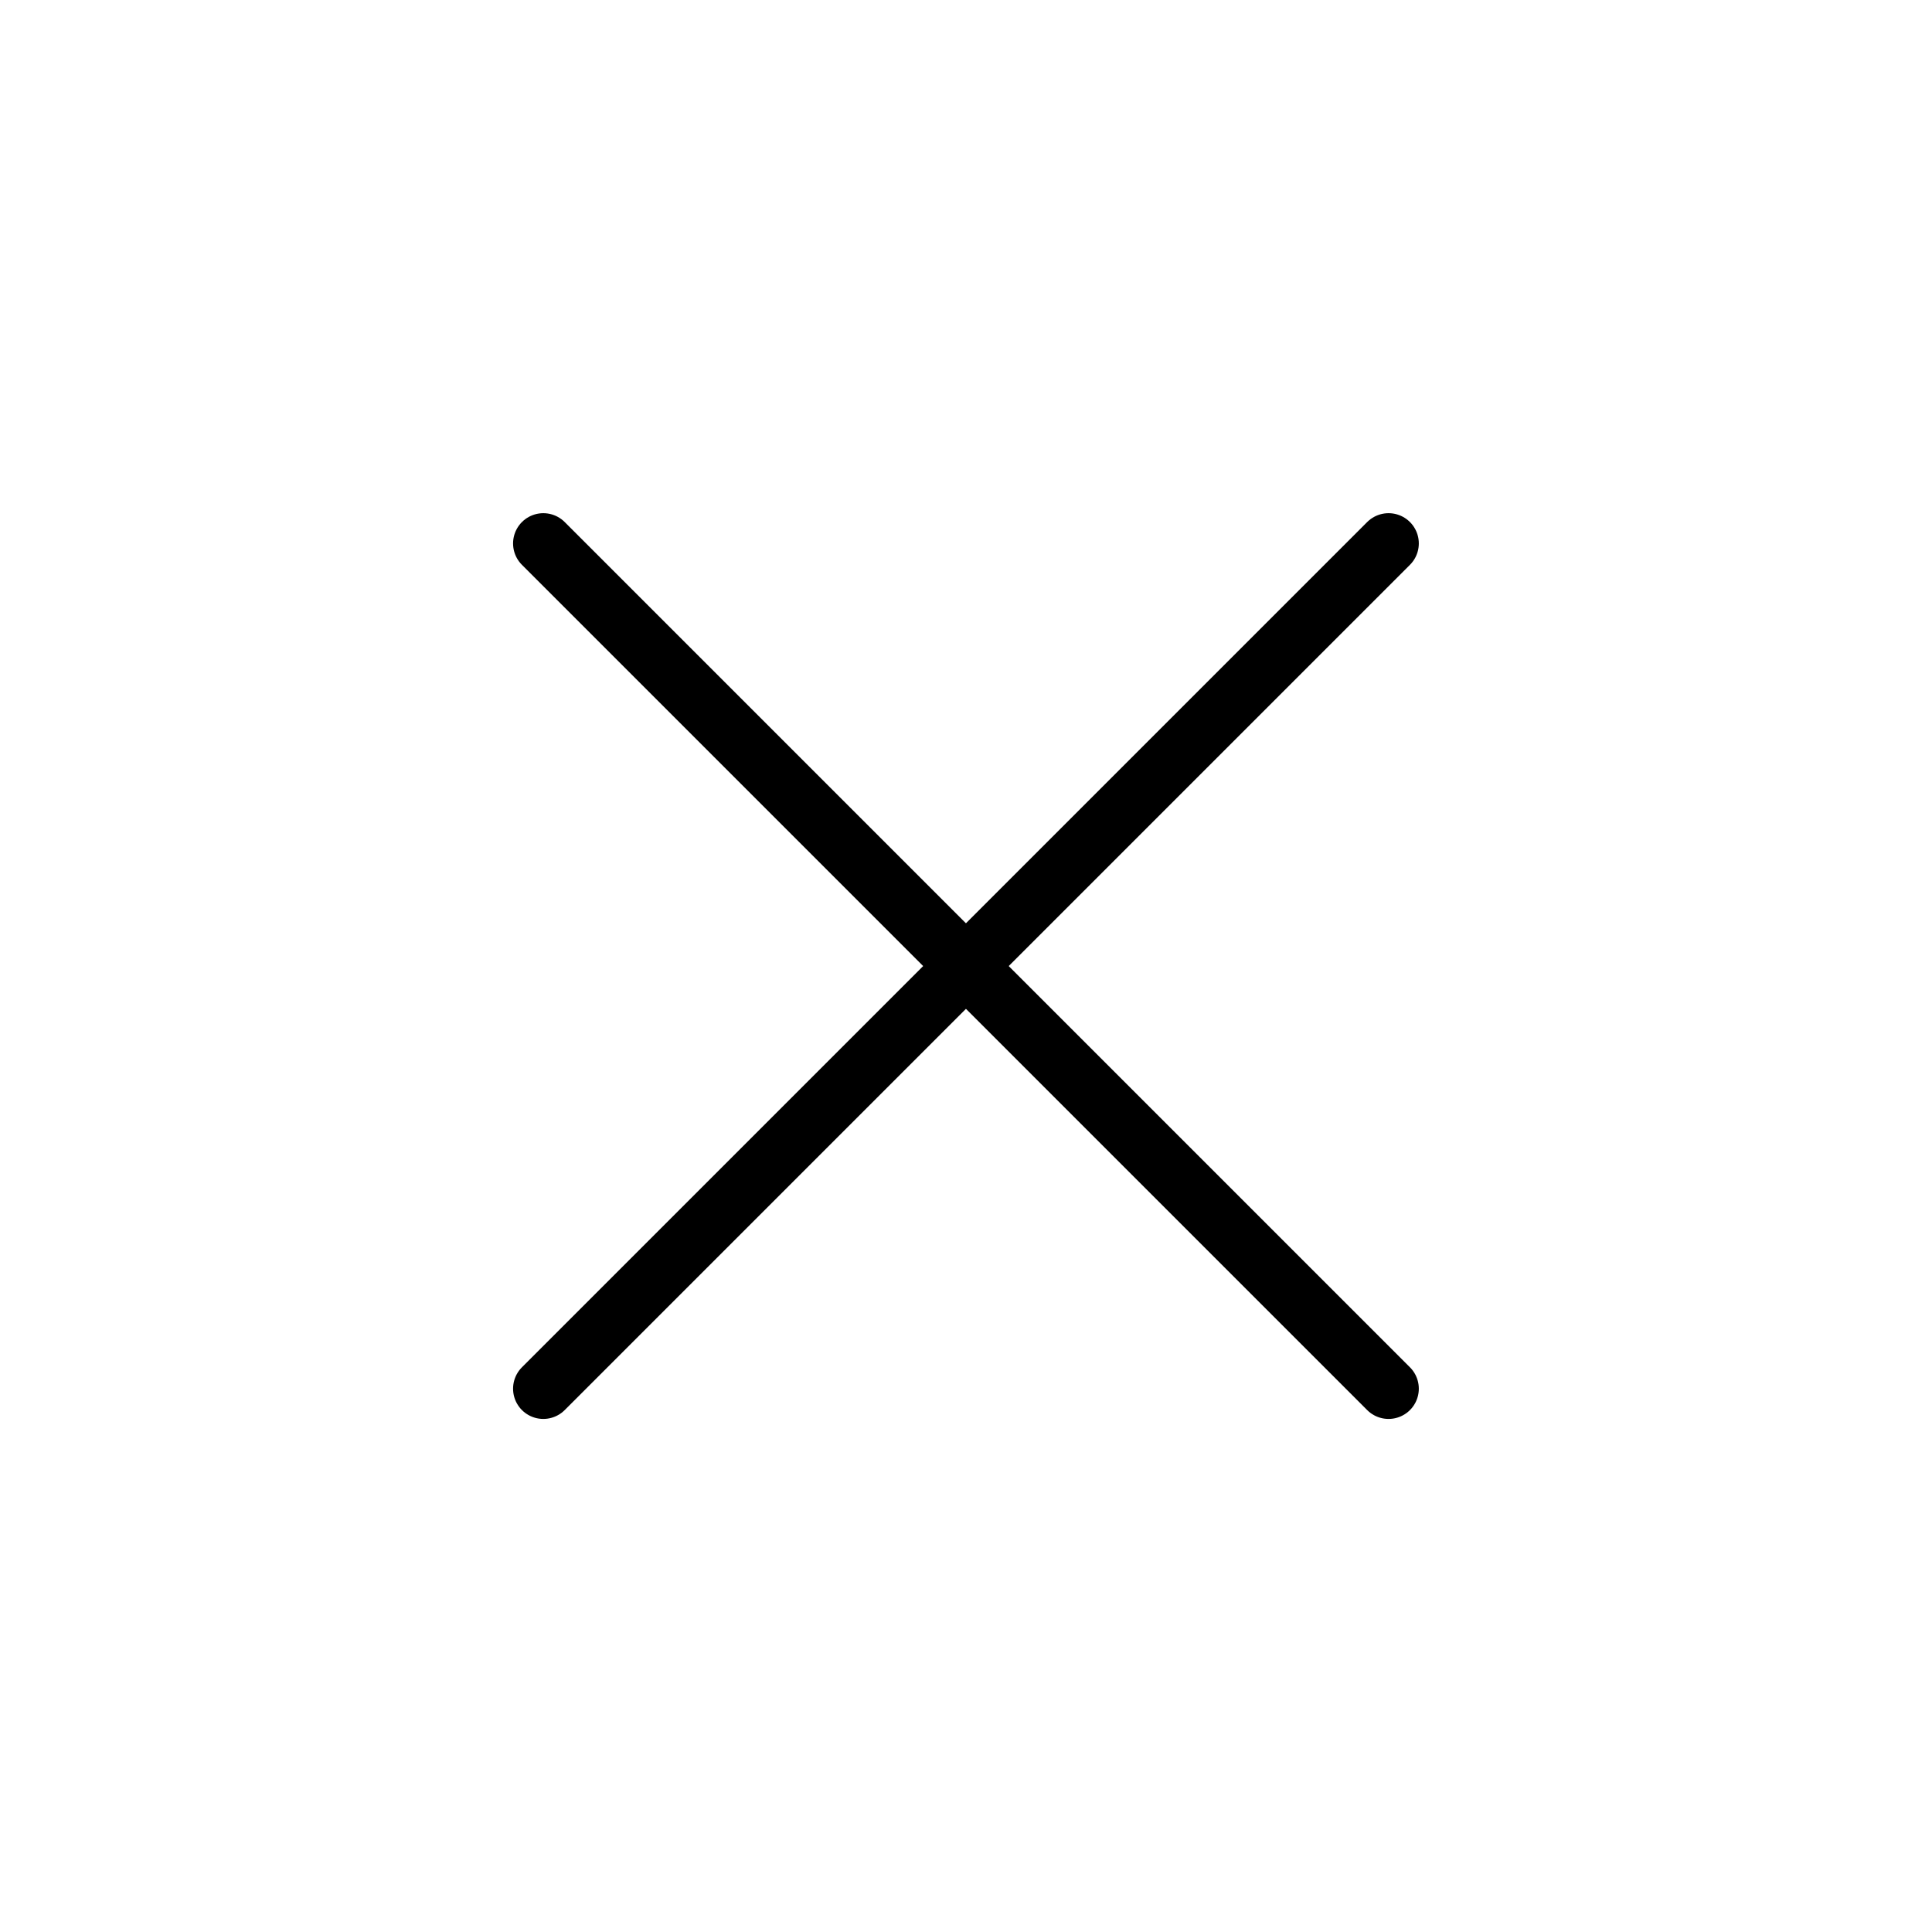
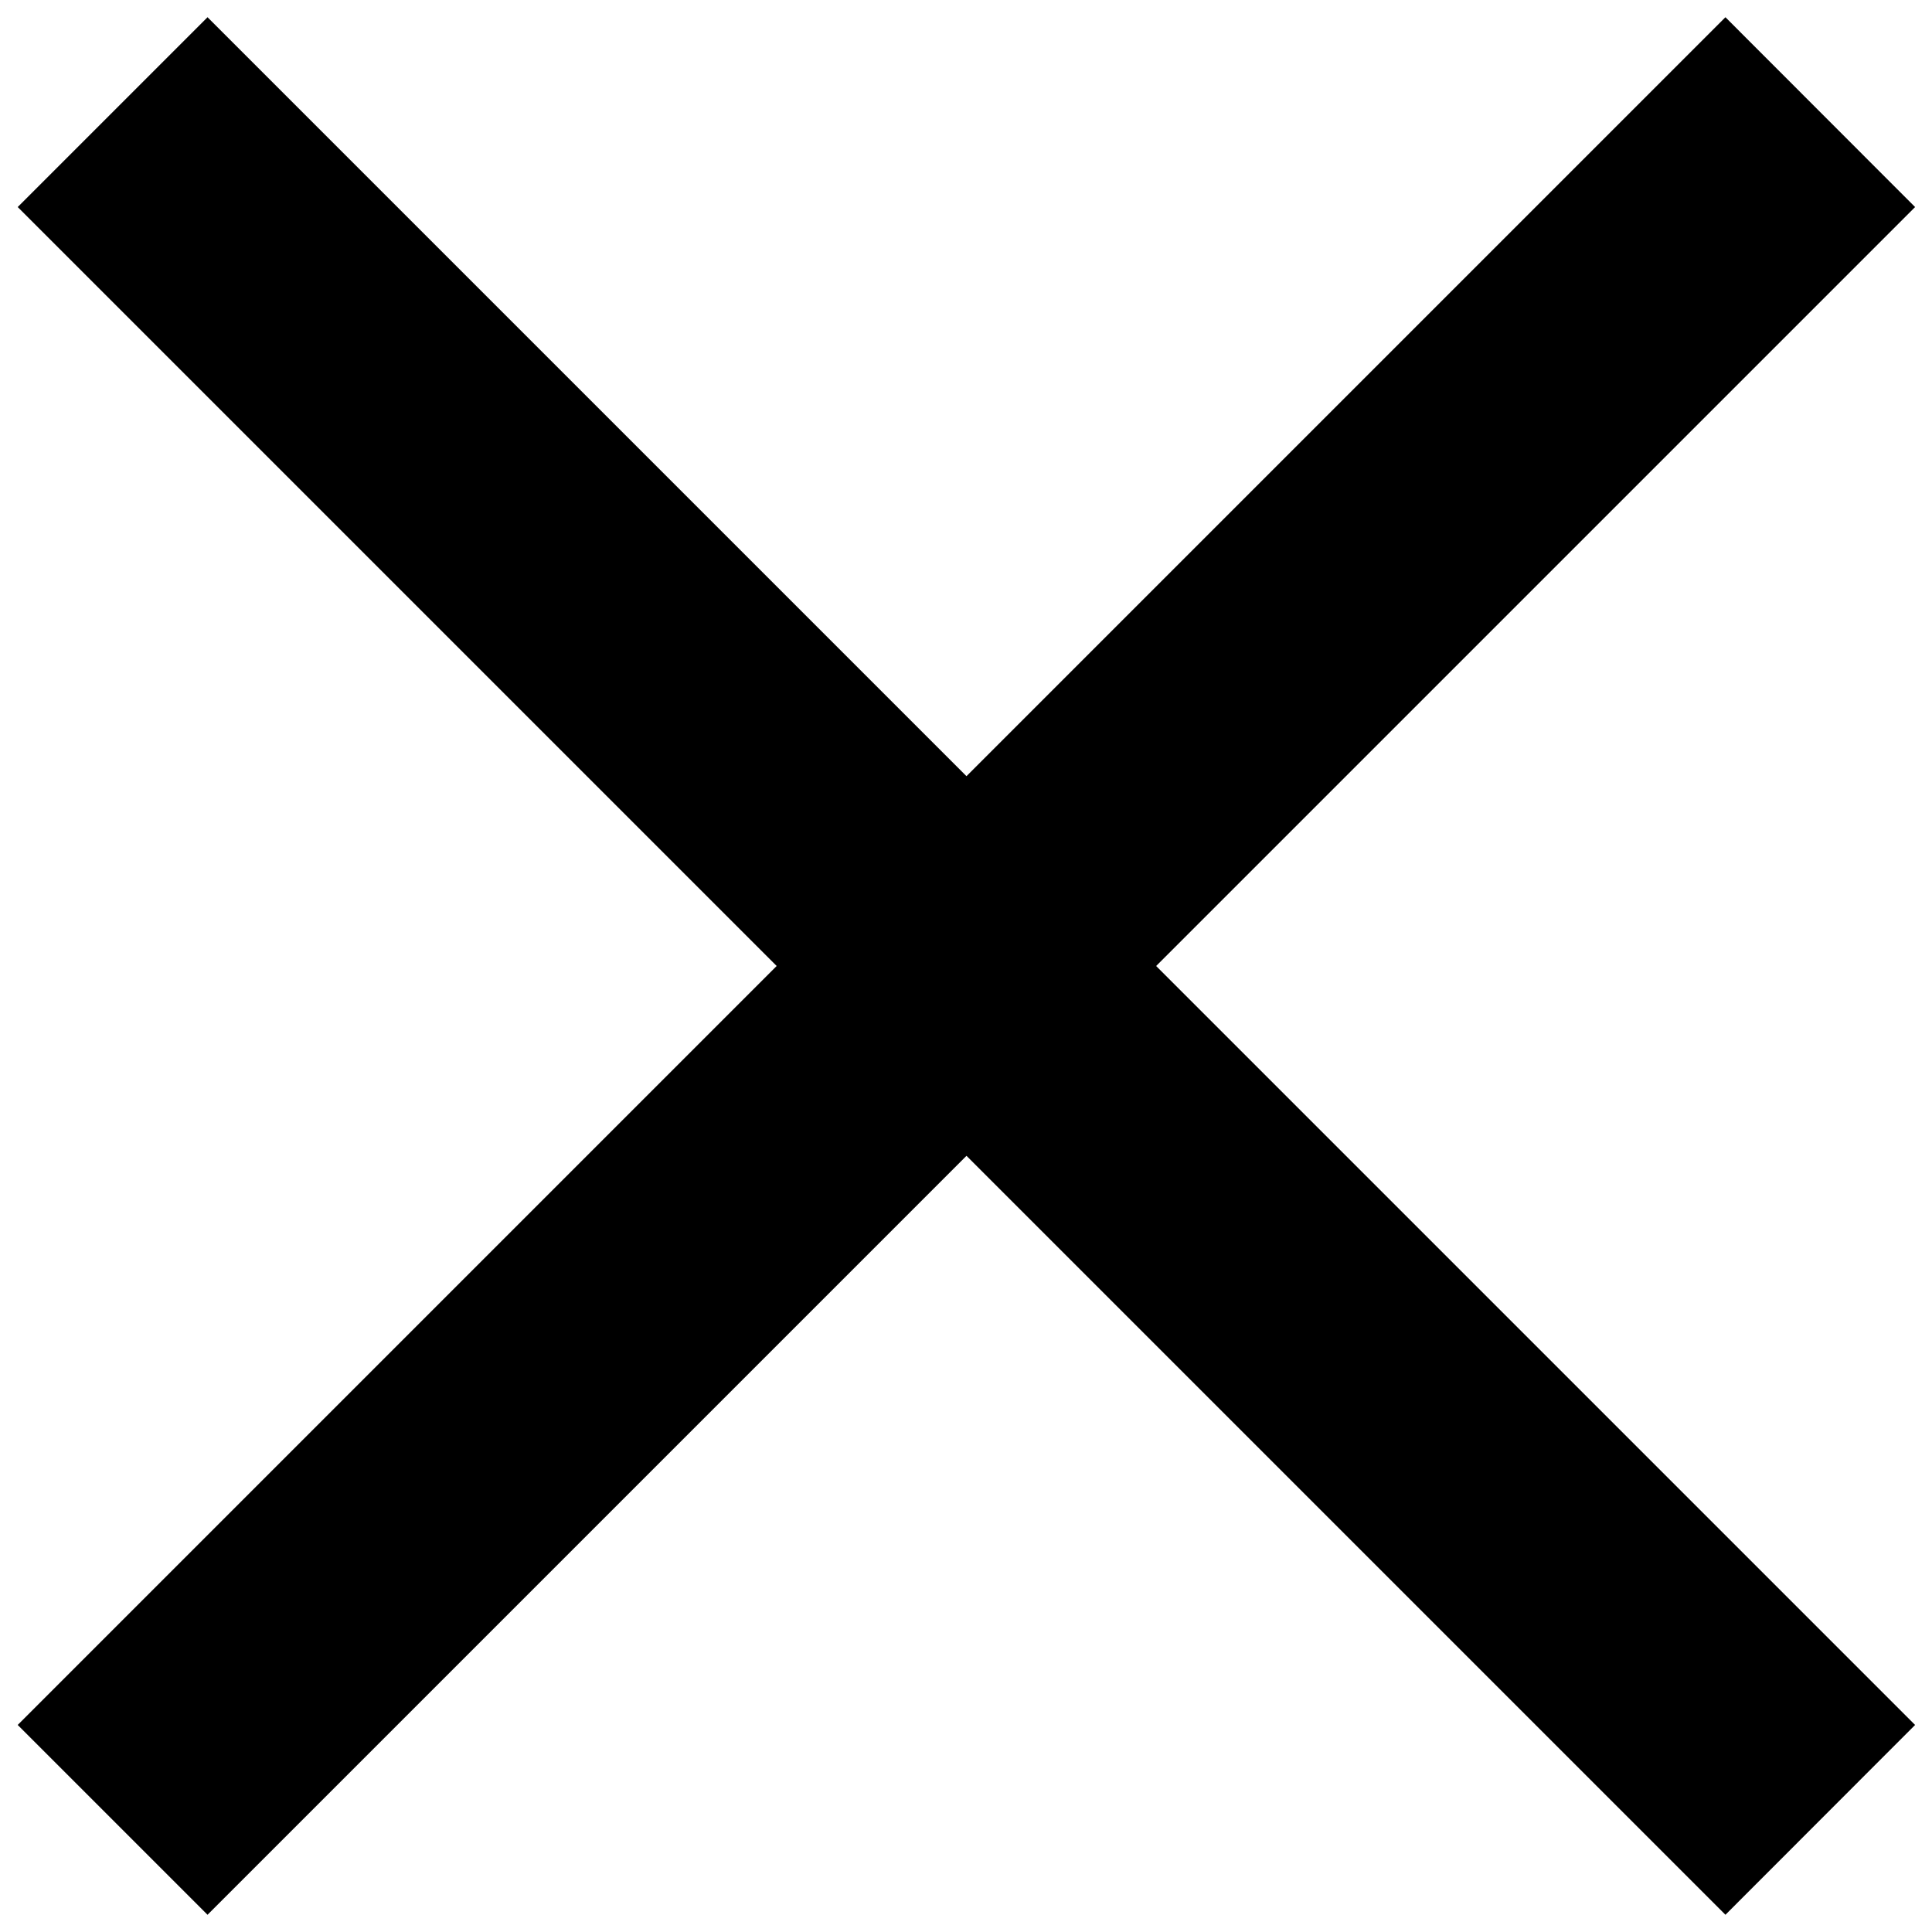
- <svg xmlns="http://www.w3.org/2000/svg" width="32" height="32" viewBox="0 0 32 32" fill="none">
-   <path d="M22.999 23.001L8.999 9.001" stroke="black" stroke-width="1.002" stroke-linecap="round" stroke-linejoin="round" />
-   <path d="M22.999 9.001L8.999 23.001" stroke="black" stroke-width="1.002" stroke-linecap="round" stroke-linejoin="round" />
+ <svg xmlns="http://www.w3.org/2000/svg" viewBox="0 0 12 12" fill="none">
+   <path d="M0.11 10.714L4.824 6L0.11 1.286L1.289 0.107L6.003 4.821L10.717 0.107L11.895 1.286L7.181 6L11.895 10.714L10.717 11.893L6.003 7.179L1.289 11.893L0.11 10.714Z" fill="currentColor" />
</svg>
